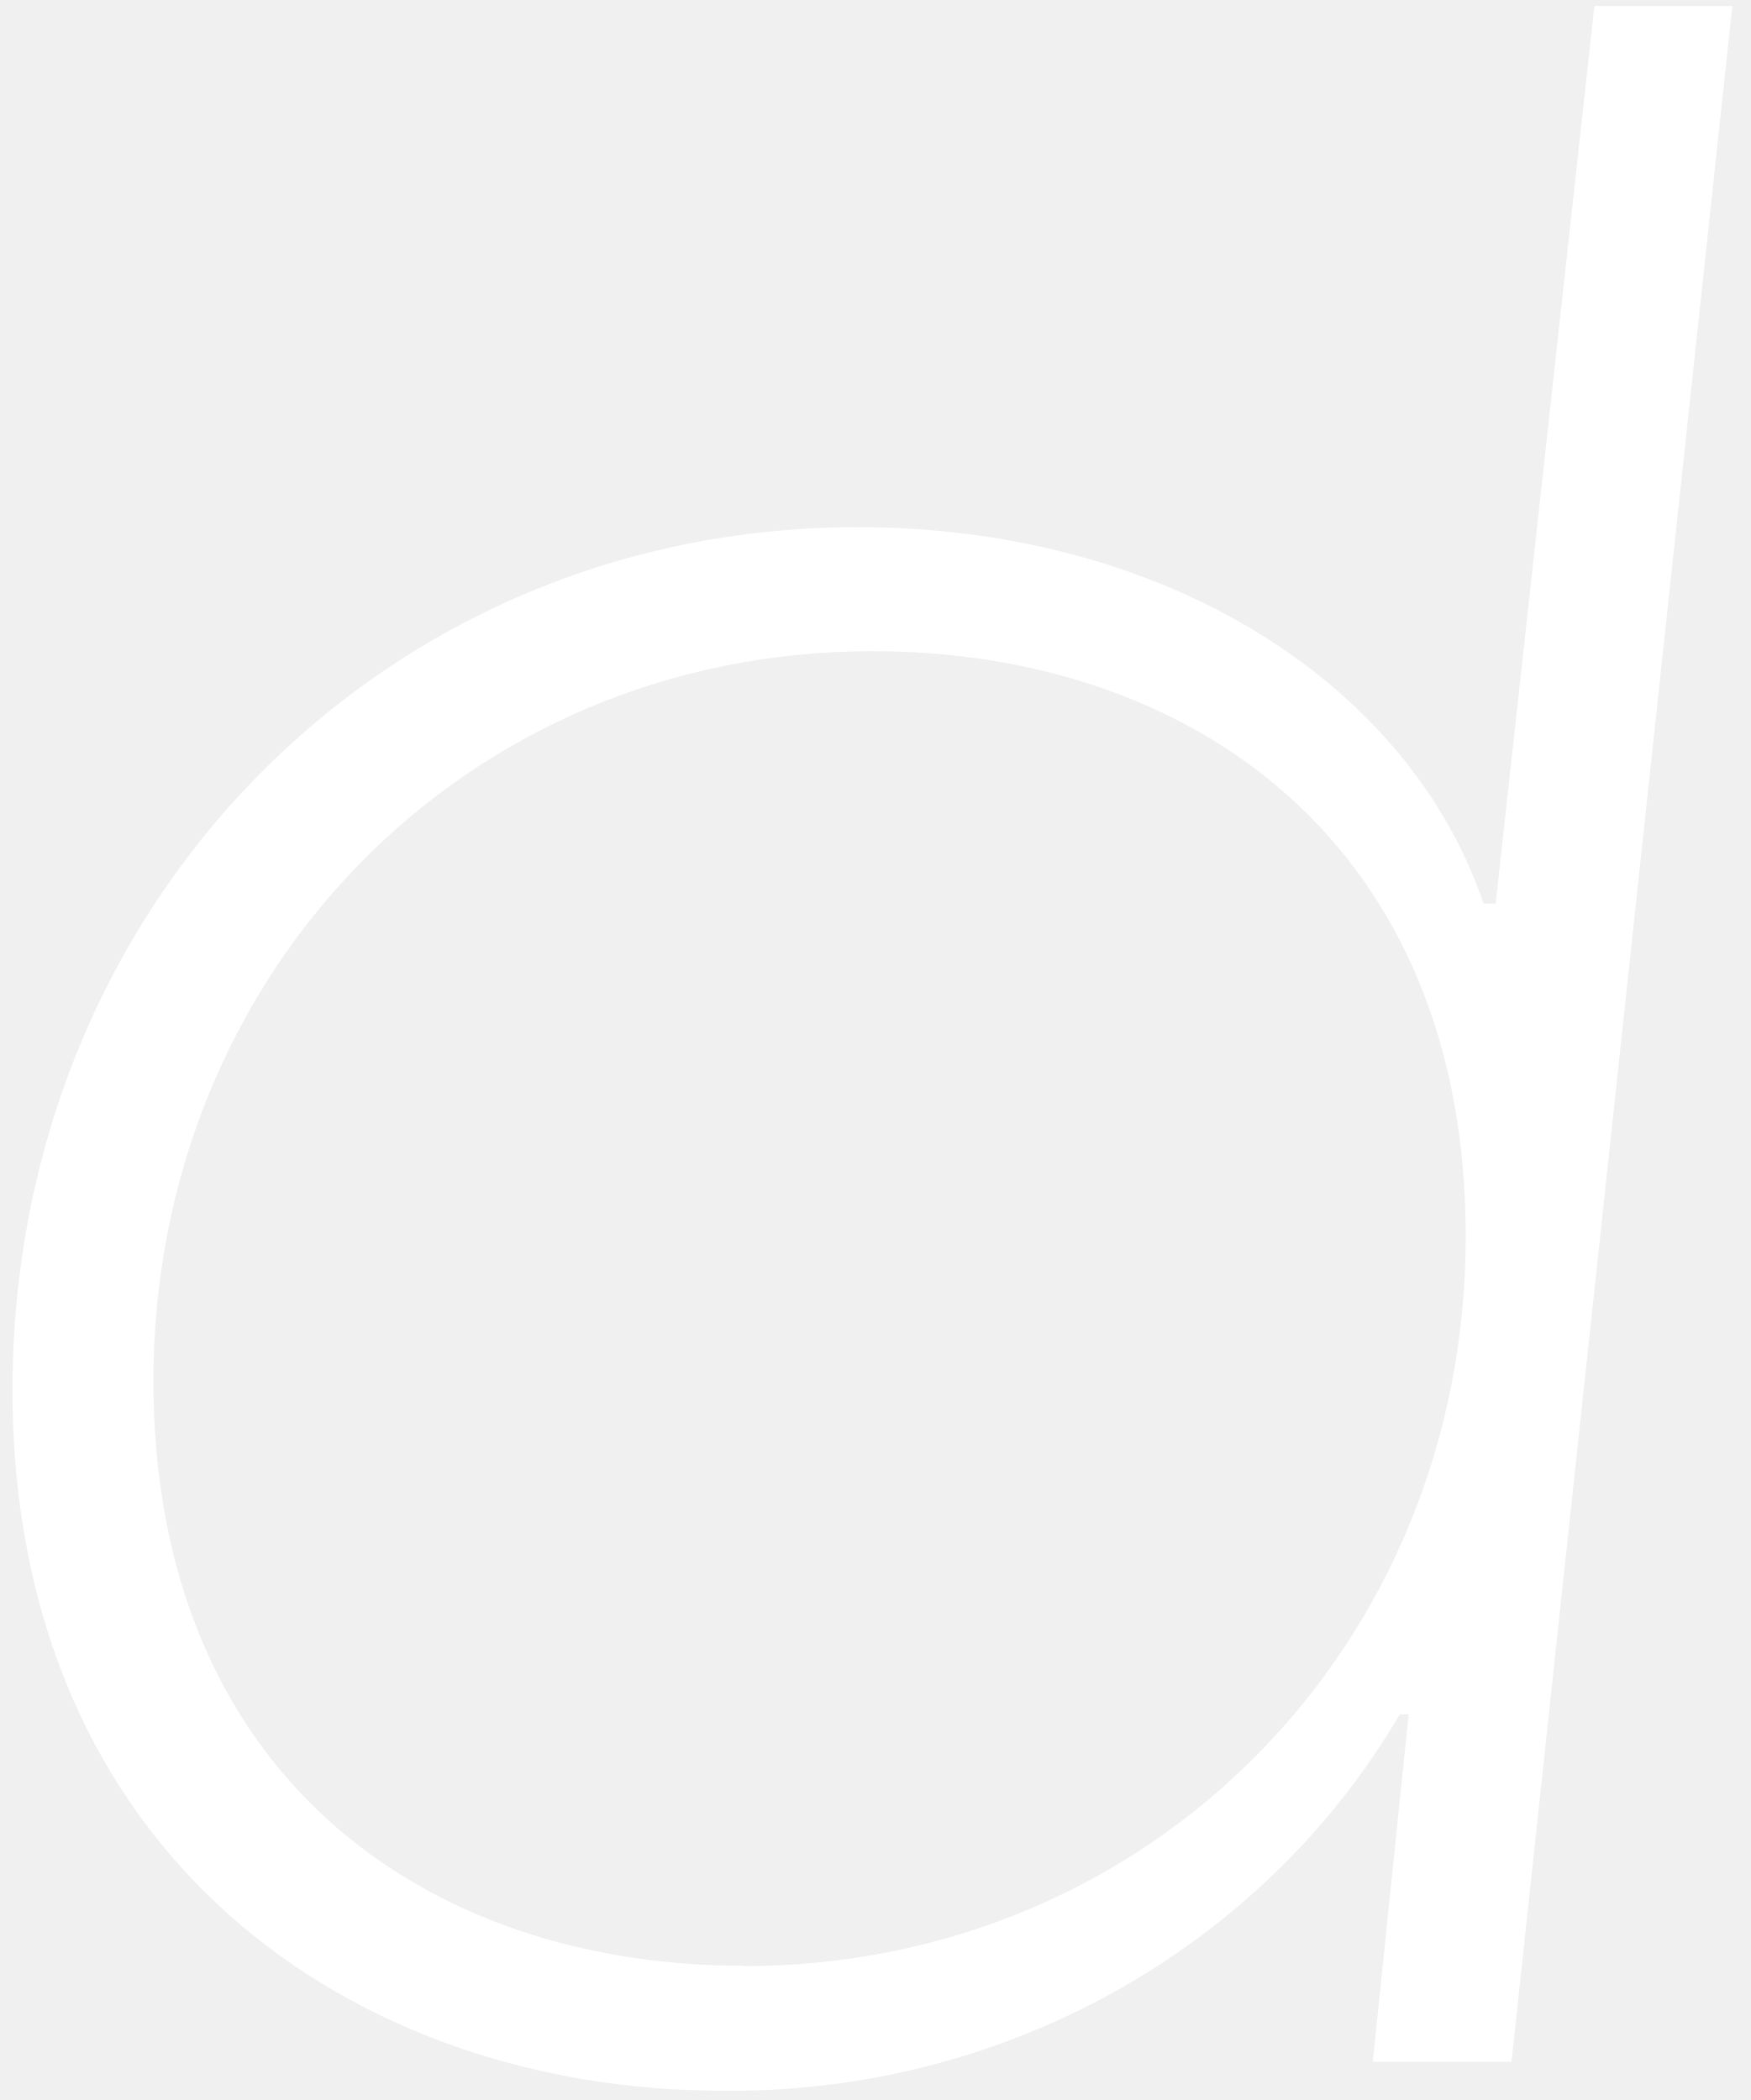
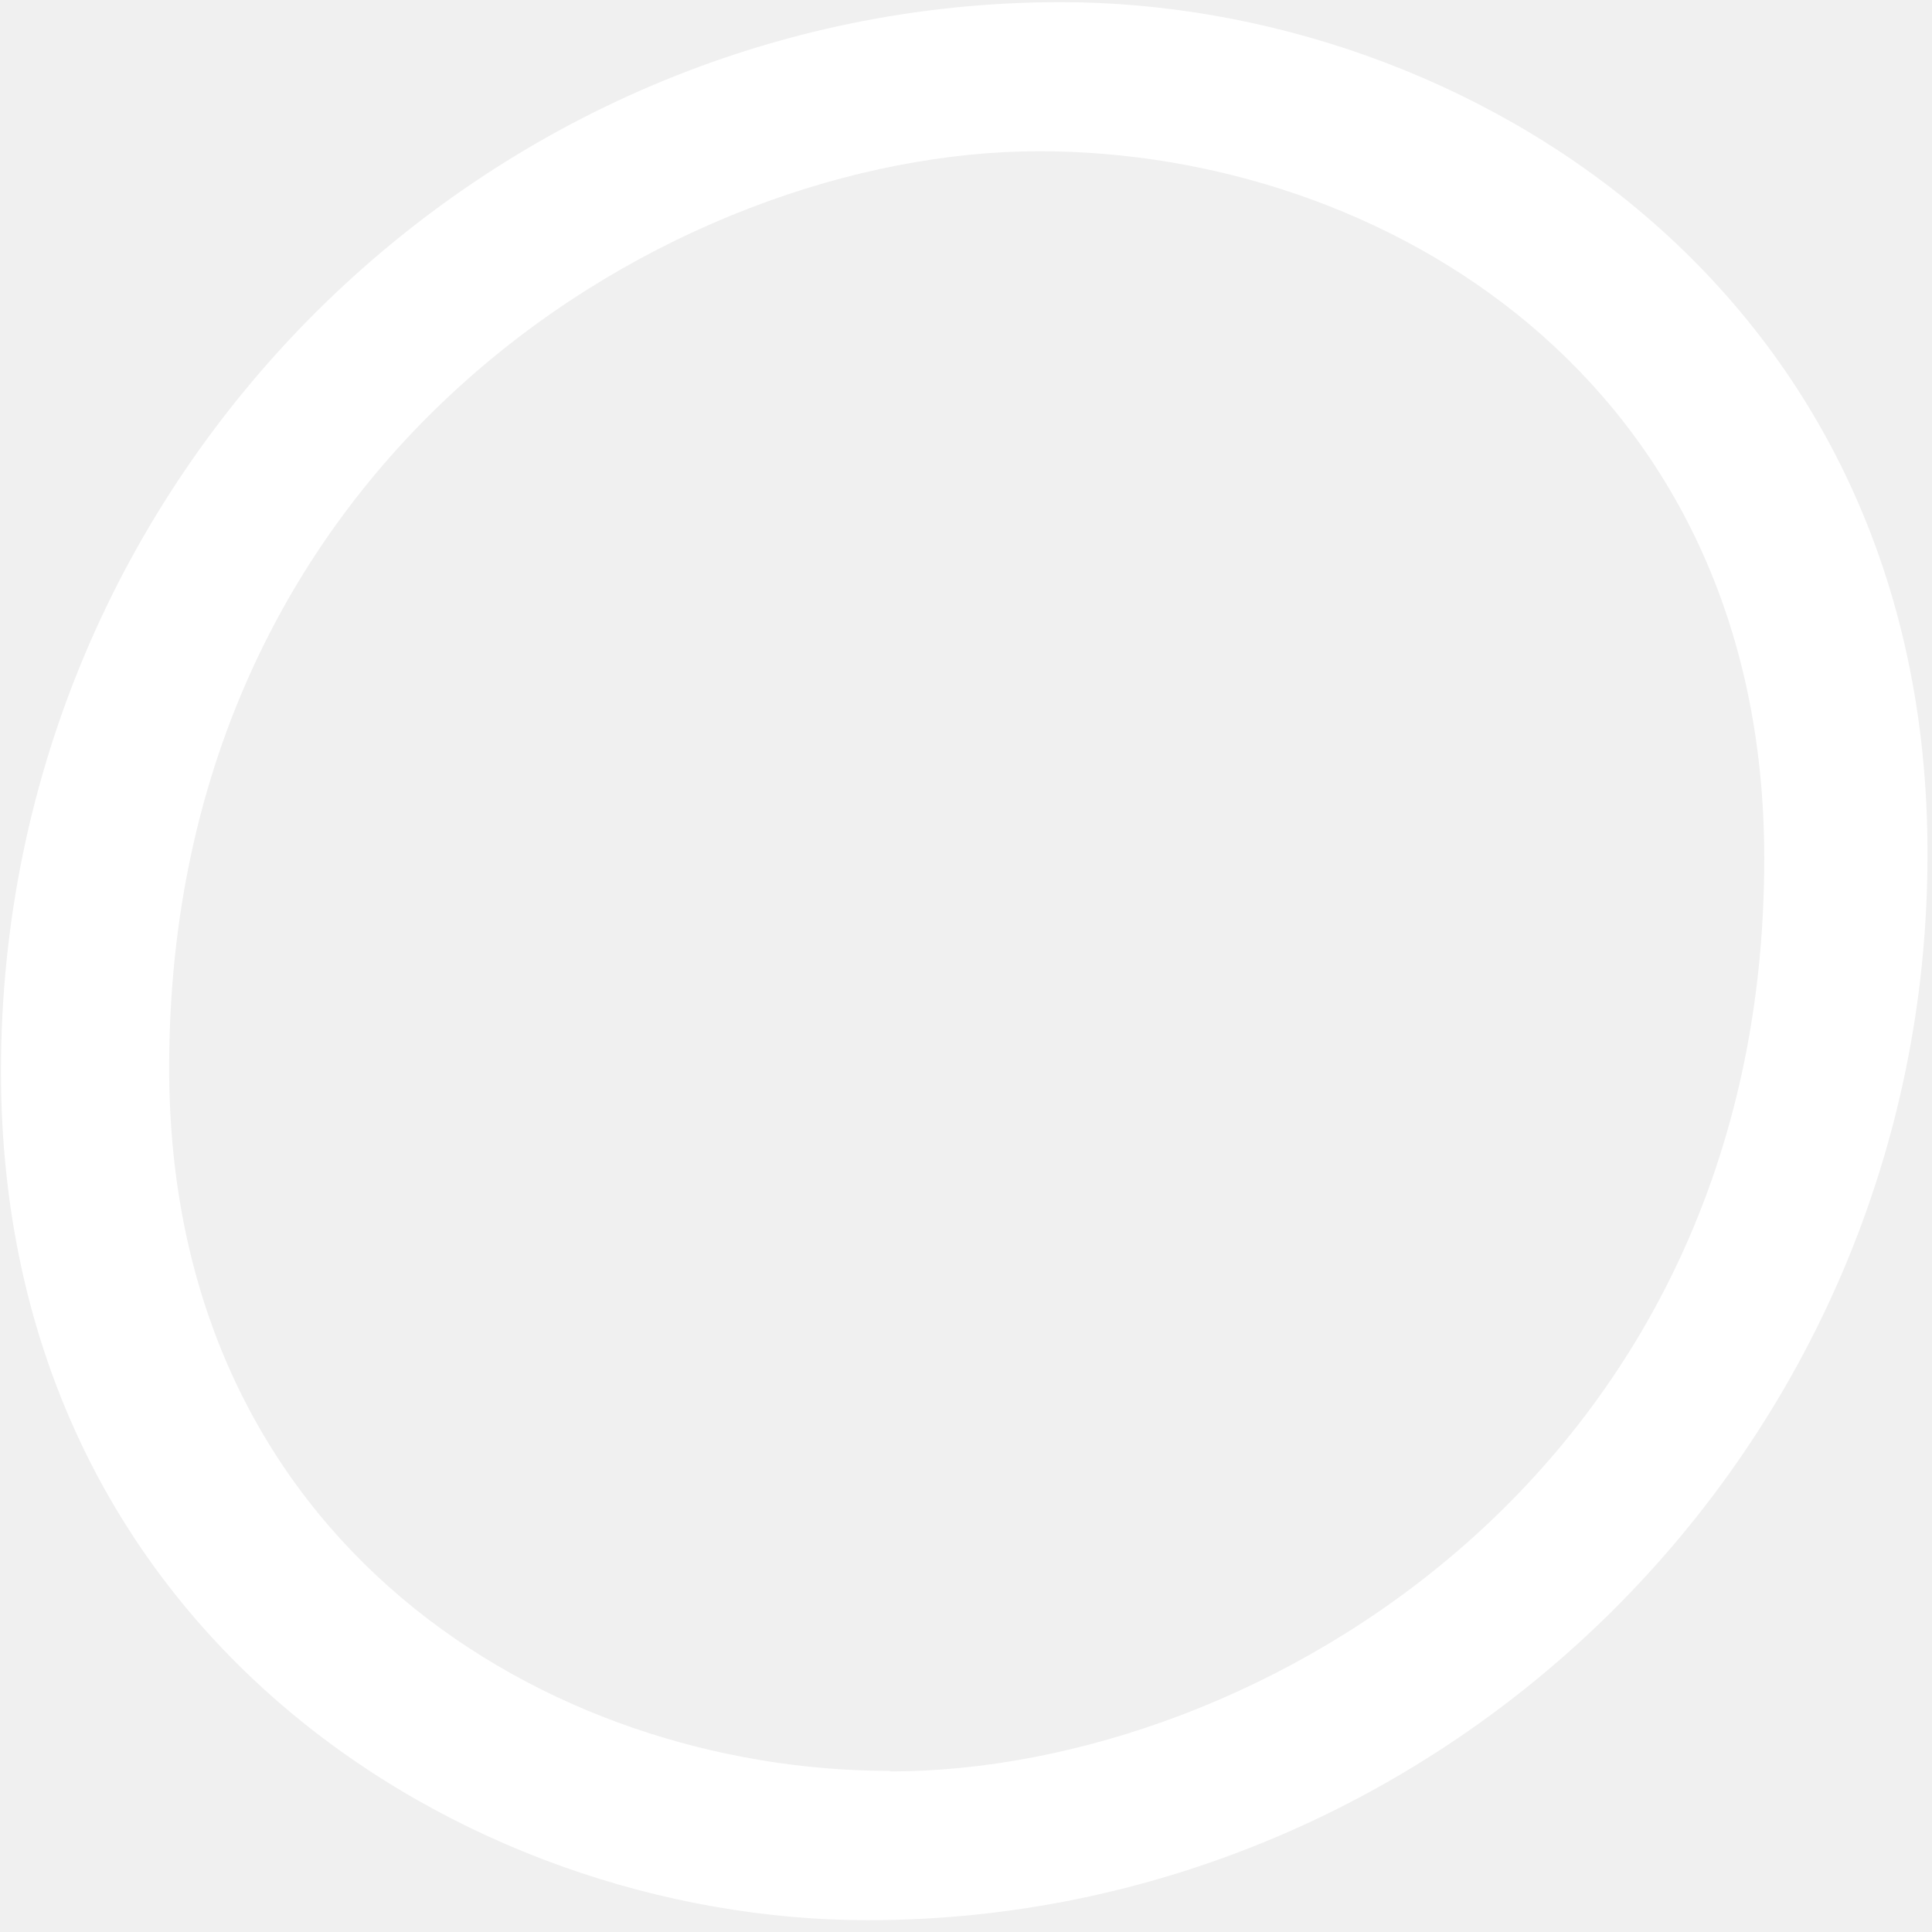
- <svg xmlns="http://www.w3.org/2000/svg" version="1.1" width="20px" height="24px">
-   <g transform="matrix(1 0 0 1 -1207 -3806 )">
-     <path d="M 19.793 0.069  L 18.217 0.069  L 17.089 10.327  L 16.951 10.327  C 16.095 7.812  13.322 6.025  9.796 6.025  C 4.389 6.025  0.143 10.327  0.143 15.886  C 0.143 21.209  4.042 23.894  8.257 23.894  C 11.453 23.928  14.417 22.28  15.994 19.592  L 16.095 19.592  L 15.685 23.564  L 17.27 23.564  L 19.793 0.069  Z M 8.495 22.47  L 8.495 22.466  C 4.825 22.466  1.753 20.248  1.753 15.782  C 1.753 11.125  5.313 7.442  9.968 7.442  C 13.638 7.442  16.747 9.66  16.747 14.128  C 16.747 18.798  13.152 22.47  8.495 22.47  Z " fill-rule="nonzero" fill="#ffffff" stroke="none" transform="matrix(1 0 0 1 1207 3806 )" />
+ <svg xmlns="http://www.w3.org/2000/svg" version="1.1" width="18px" height="18px">
+   <g transform="matrix(1 0 0 1 -1186 -3943 )">
+     <path d="M 17.958 7.962  C 17.967 2.704  13.658 0.02  9.884 0.02  C 4.523 0.02  0.009 4.422  0.009 9.98  C 0.009 15.209  4.329 17.89  8.085 17.89  C 13.447 17.89  17.958 13.488  17.958 7.962  Z M 8.292 16.504  L 8.292 16.499  C 5.109 16.499  1.576 14.381  1.576 9.949  C 1.576 4.223  6.292 1.409  9.684 1.409  C 12.867 1.409  16.437 3.526  16.437 7.995  C 16.441 13.692  11.726 16.504  8.292 16.504  Z " fill-rule="nonzero" fill="#ffffff" stroke="none" transform="matrix(1 0 0 1 1186 3943 )" />
  </g>
</svg>
